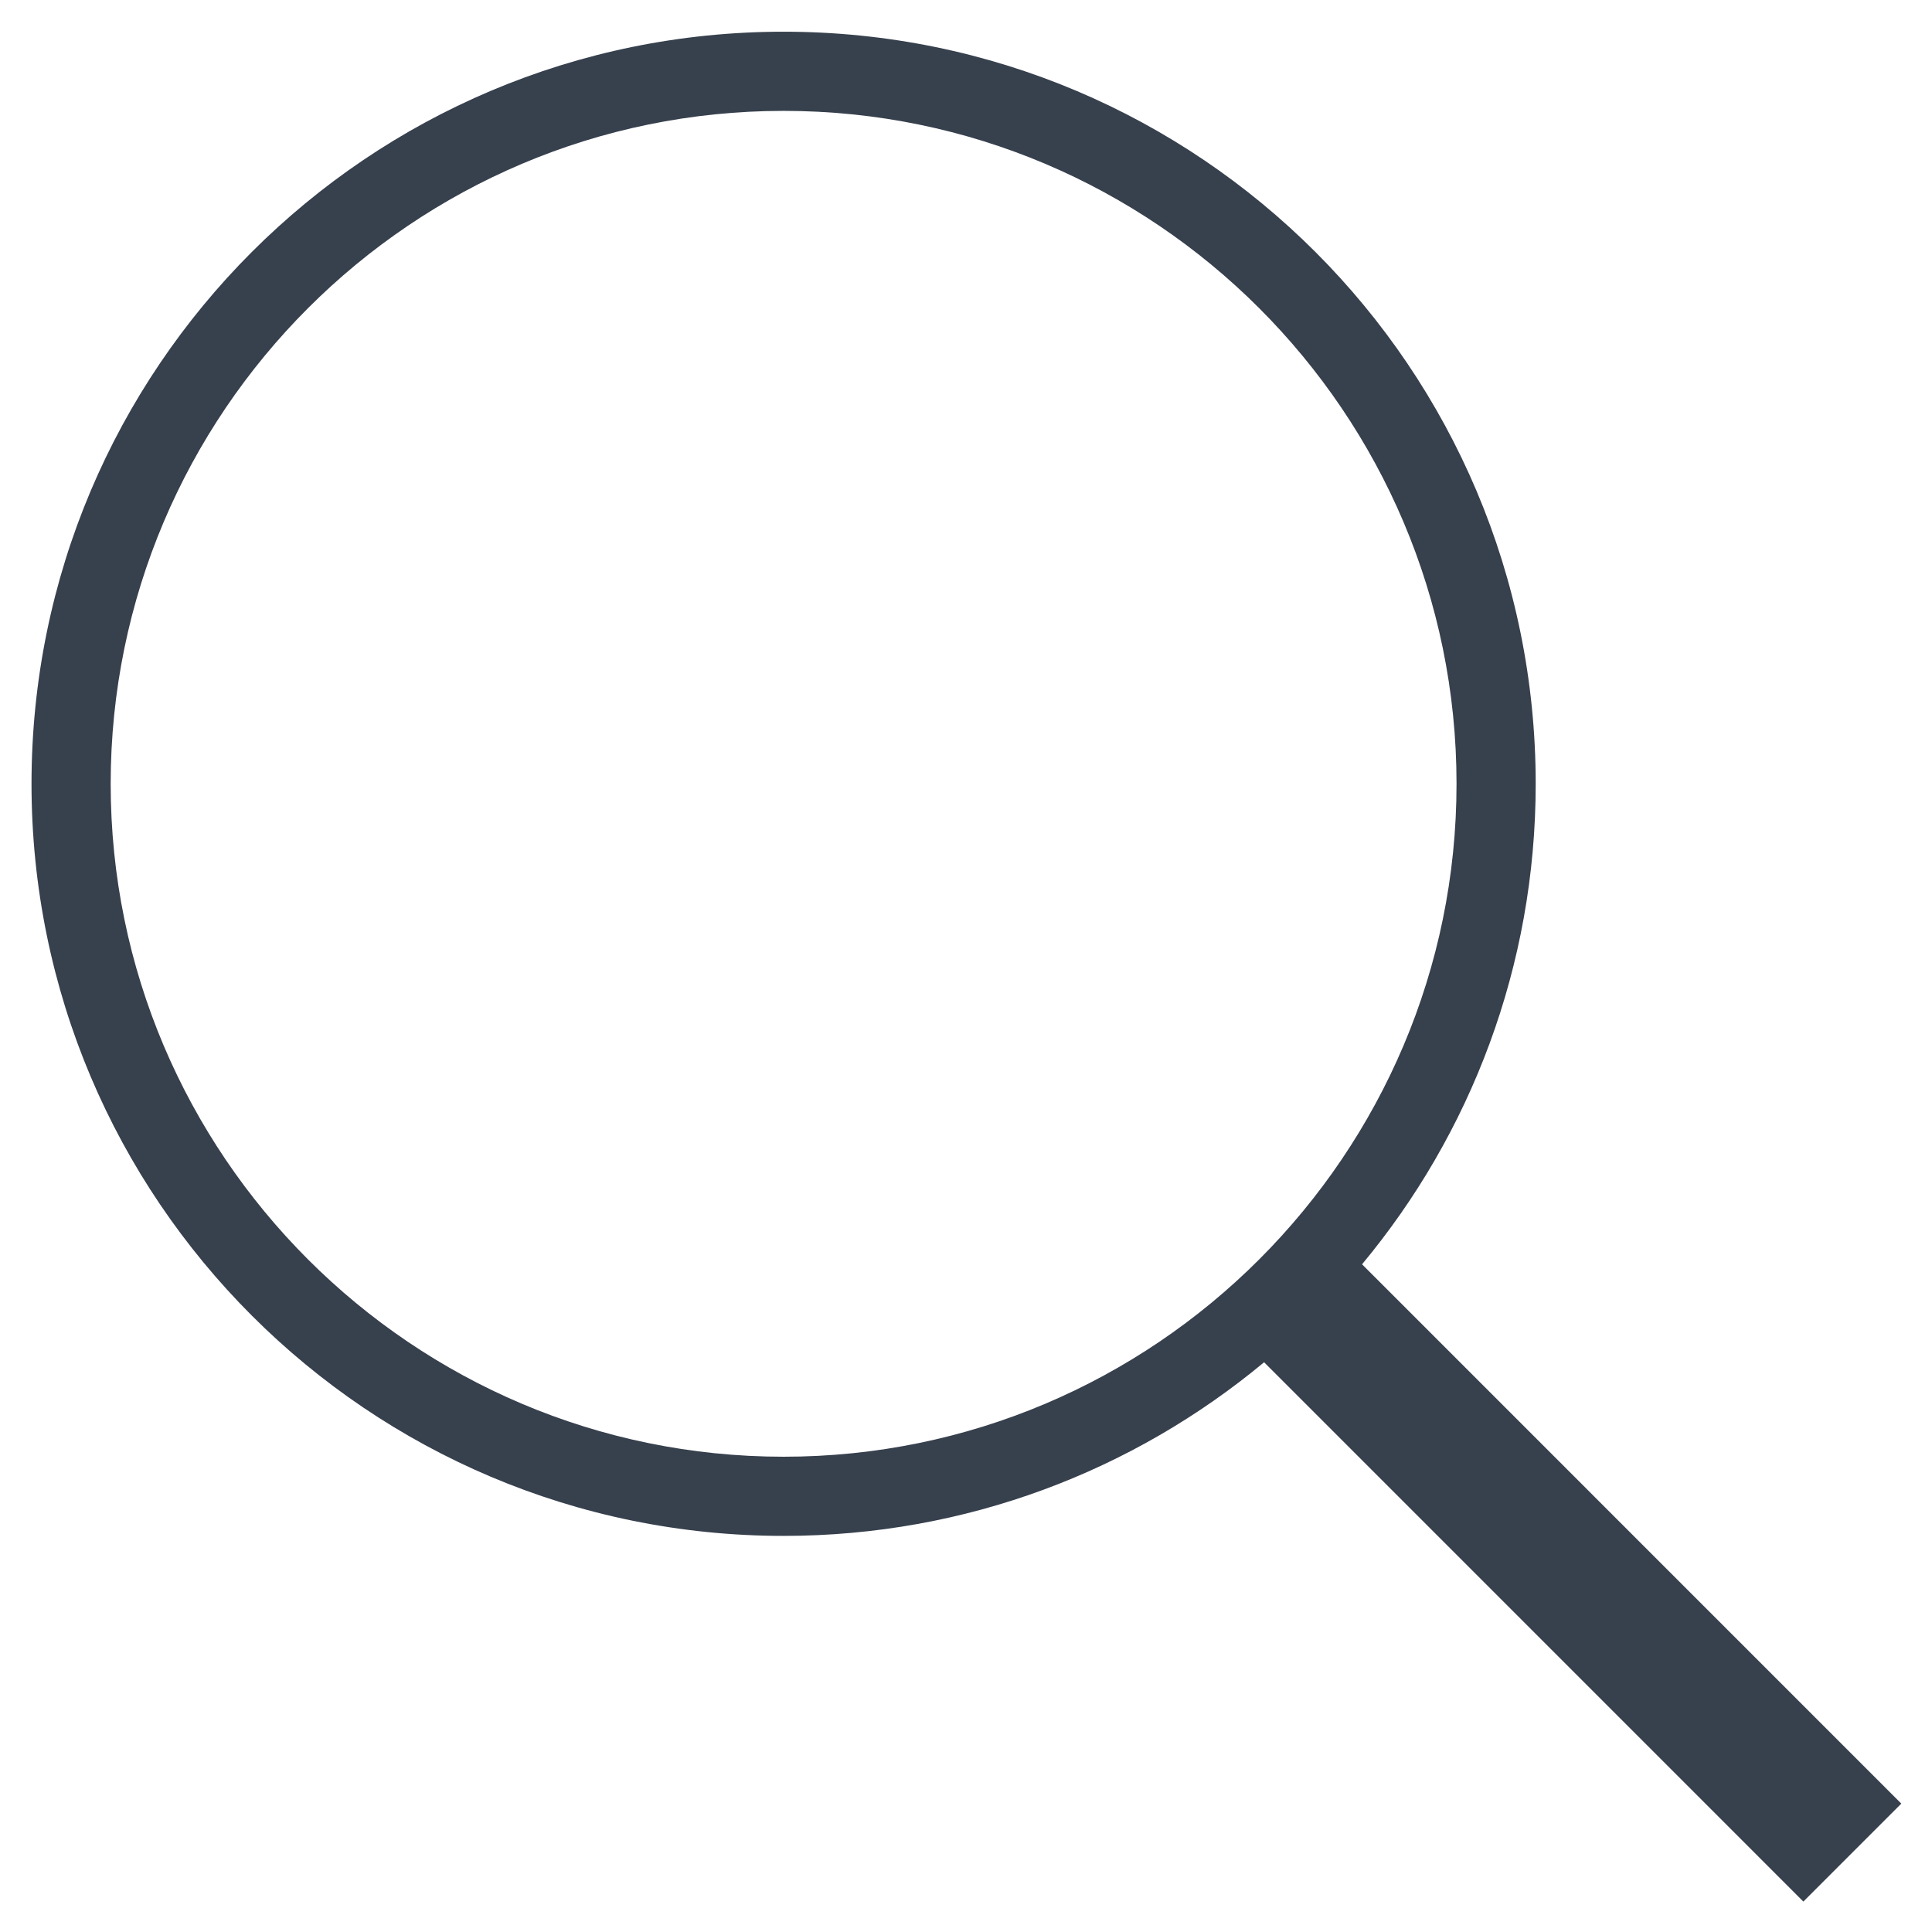
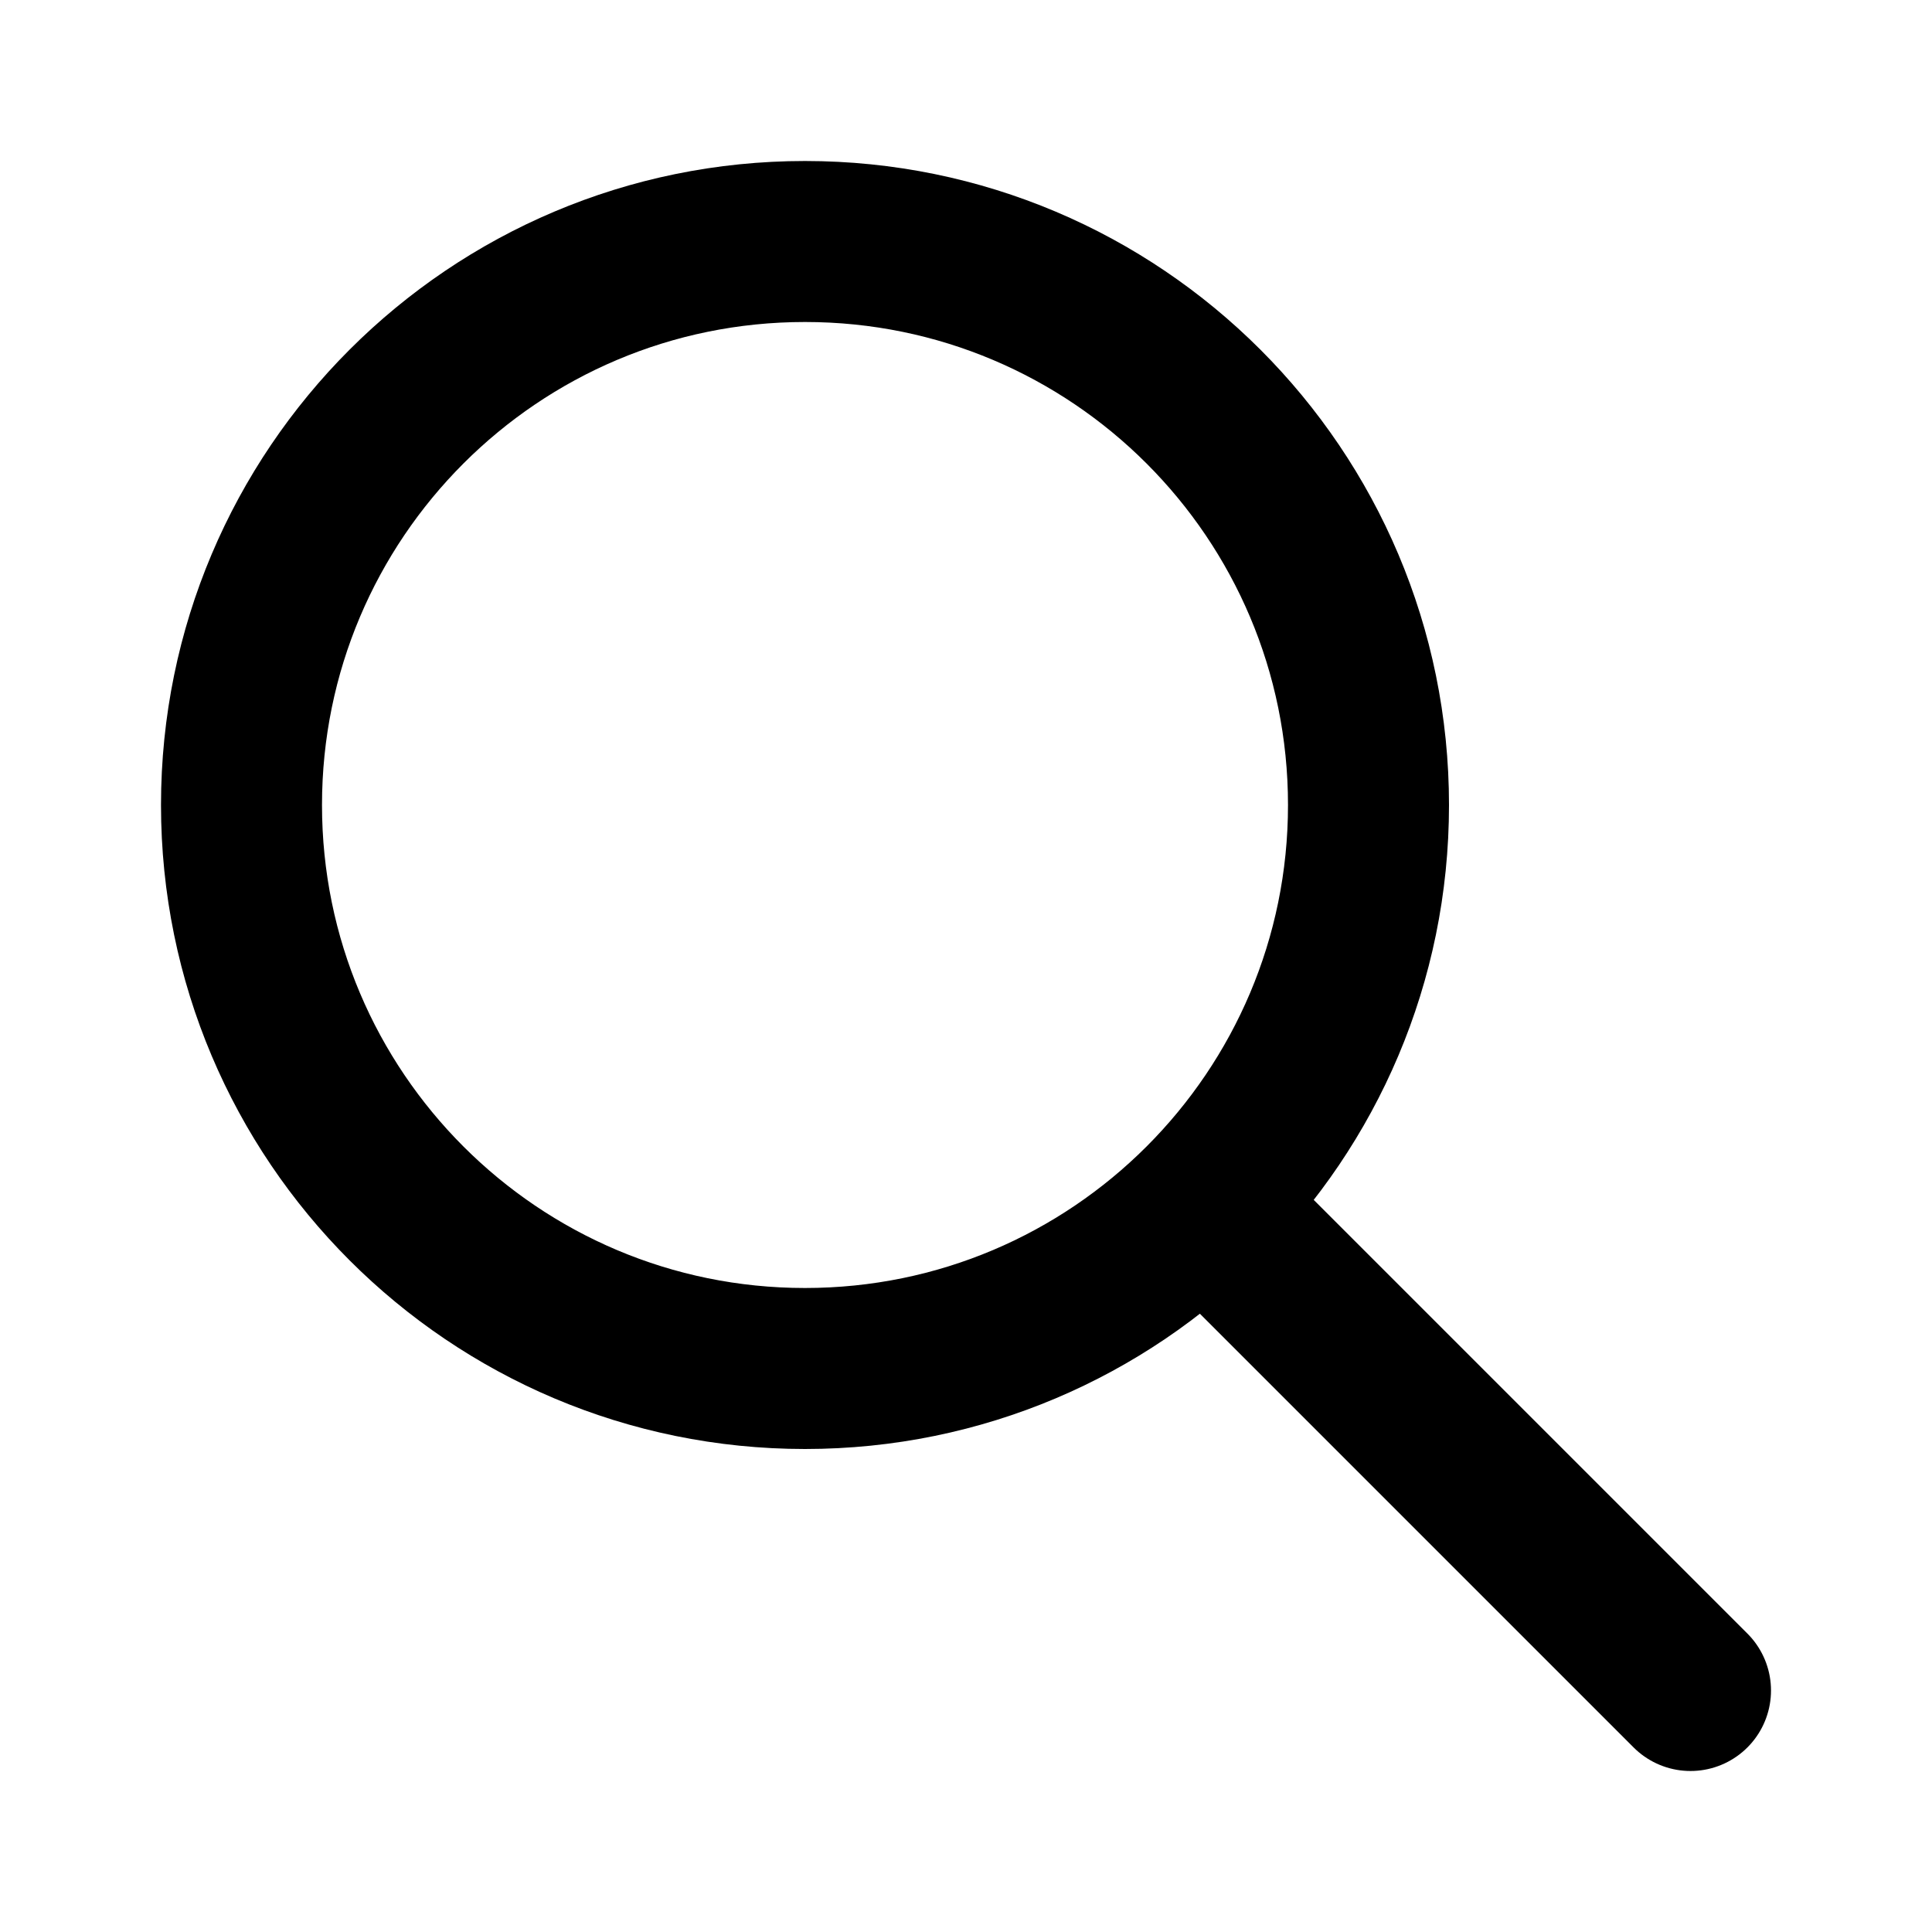
- <svg xmlns="http://www.w3.org/2000/svg" enable-background="new 0 0 512 512" height="512px" id="Layer_1" version="1.1" viewBox="0 0 512 512" width="512px" xml:space="preserve">
-   <path d="M503.866,477.974L360.958,335.052c28.725-34.544,46.017-78.912,46.017-127.336  c0-110.084-89.227-199.312-199.312-199.312C97.599,8.403,8.351,97.631,8.351,207.715c0,110.064,89.248,199.312,199.312,199.312  c48.435,0,92.792-17.292,127.336-46.017l142.908,142.922L503.866,477.974z M29.331,207.715c0-98.334,79.987-178.332,178.332-178.332  c98.325,0,178.332,79.998,178.332,178.332s-80.007,178.332-178.332,178.332C109.318,386.047,29.331,306.05,29.331,207.715z" fill="#37404D" />
+ <svg xmlns="http://www.w3.org/2000/svg" class="h-6 w-6" fill="none" viewBox="0 0 24 24" stroke="currentColor" stroke-width="2">
+   <path stroke-linecap="round" stroke-linejoin="round" d="M21 21l-6-6m2-5a7 7 0 11-14 0 7 7 0 0114 0z" />
</svg>
